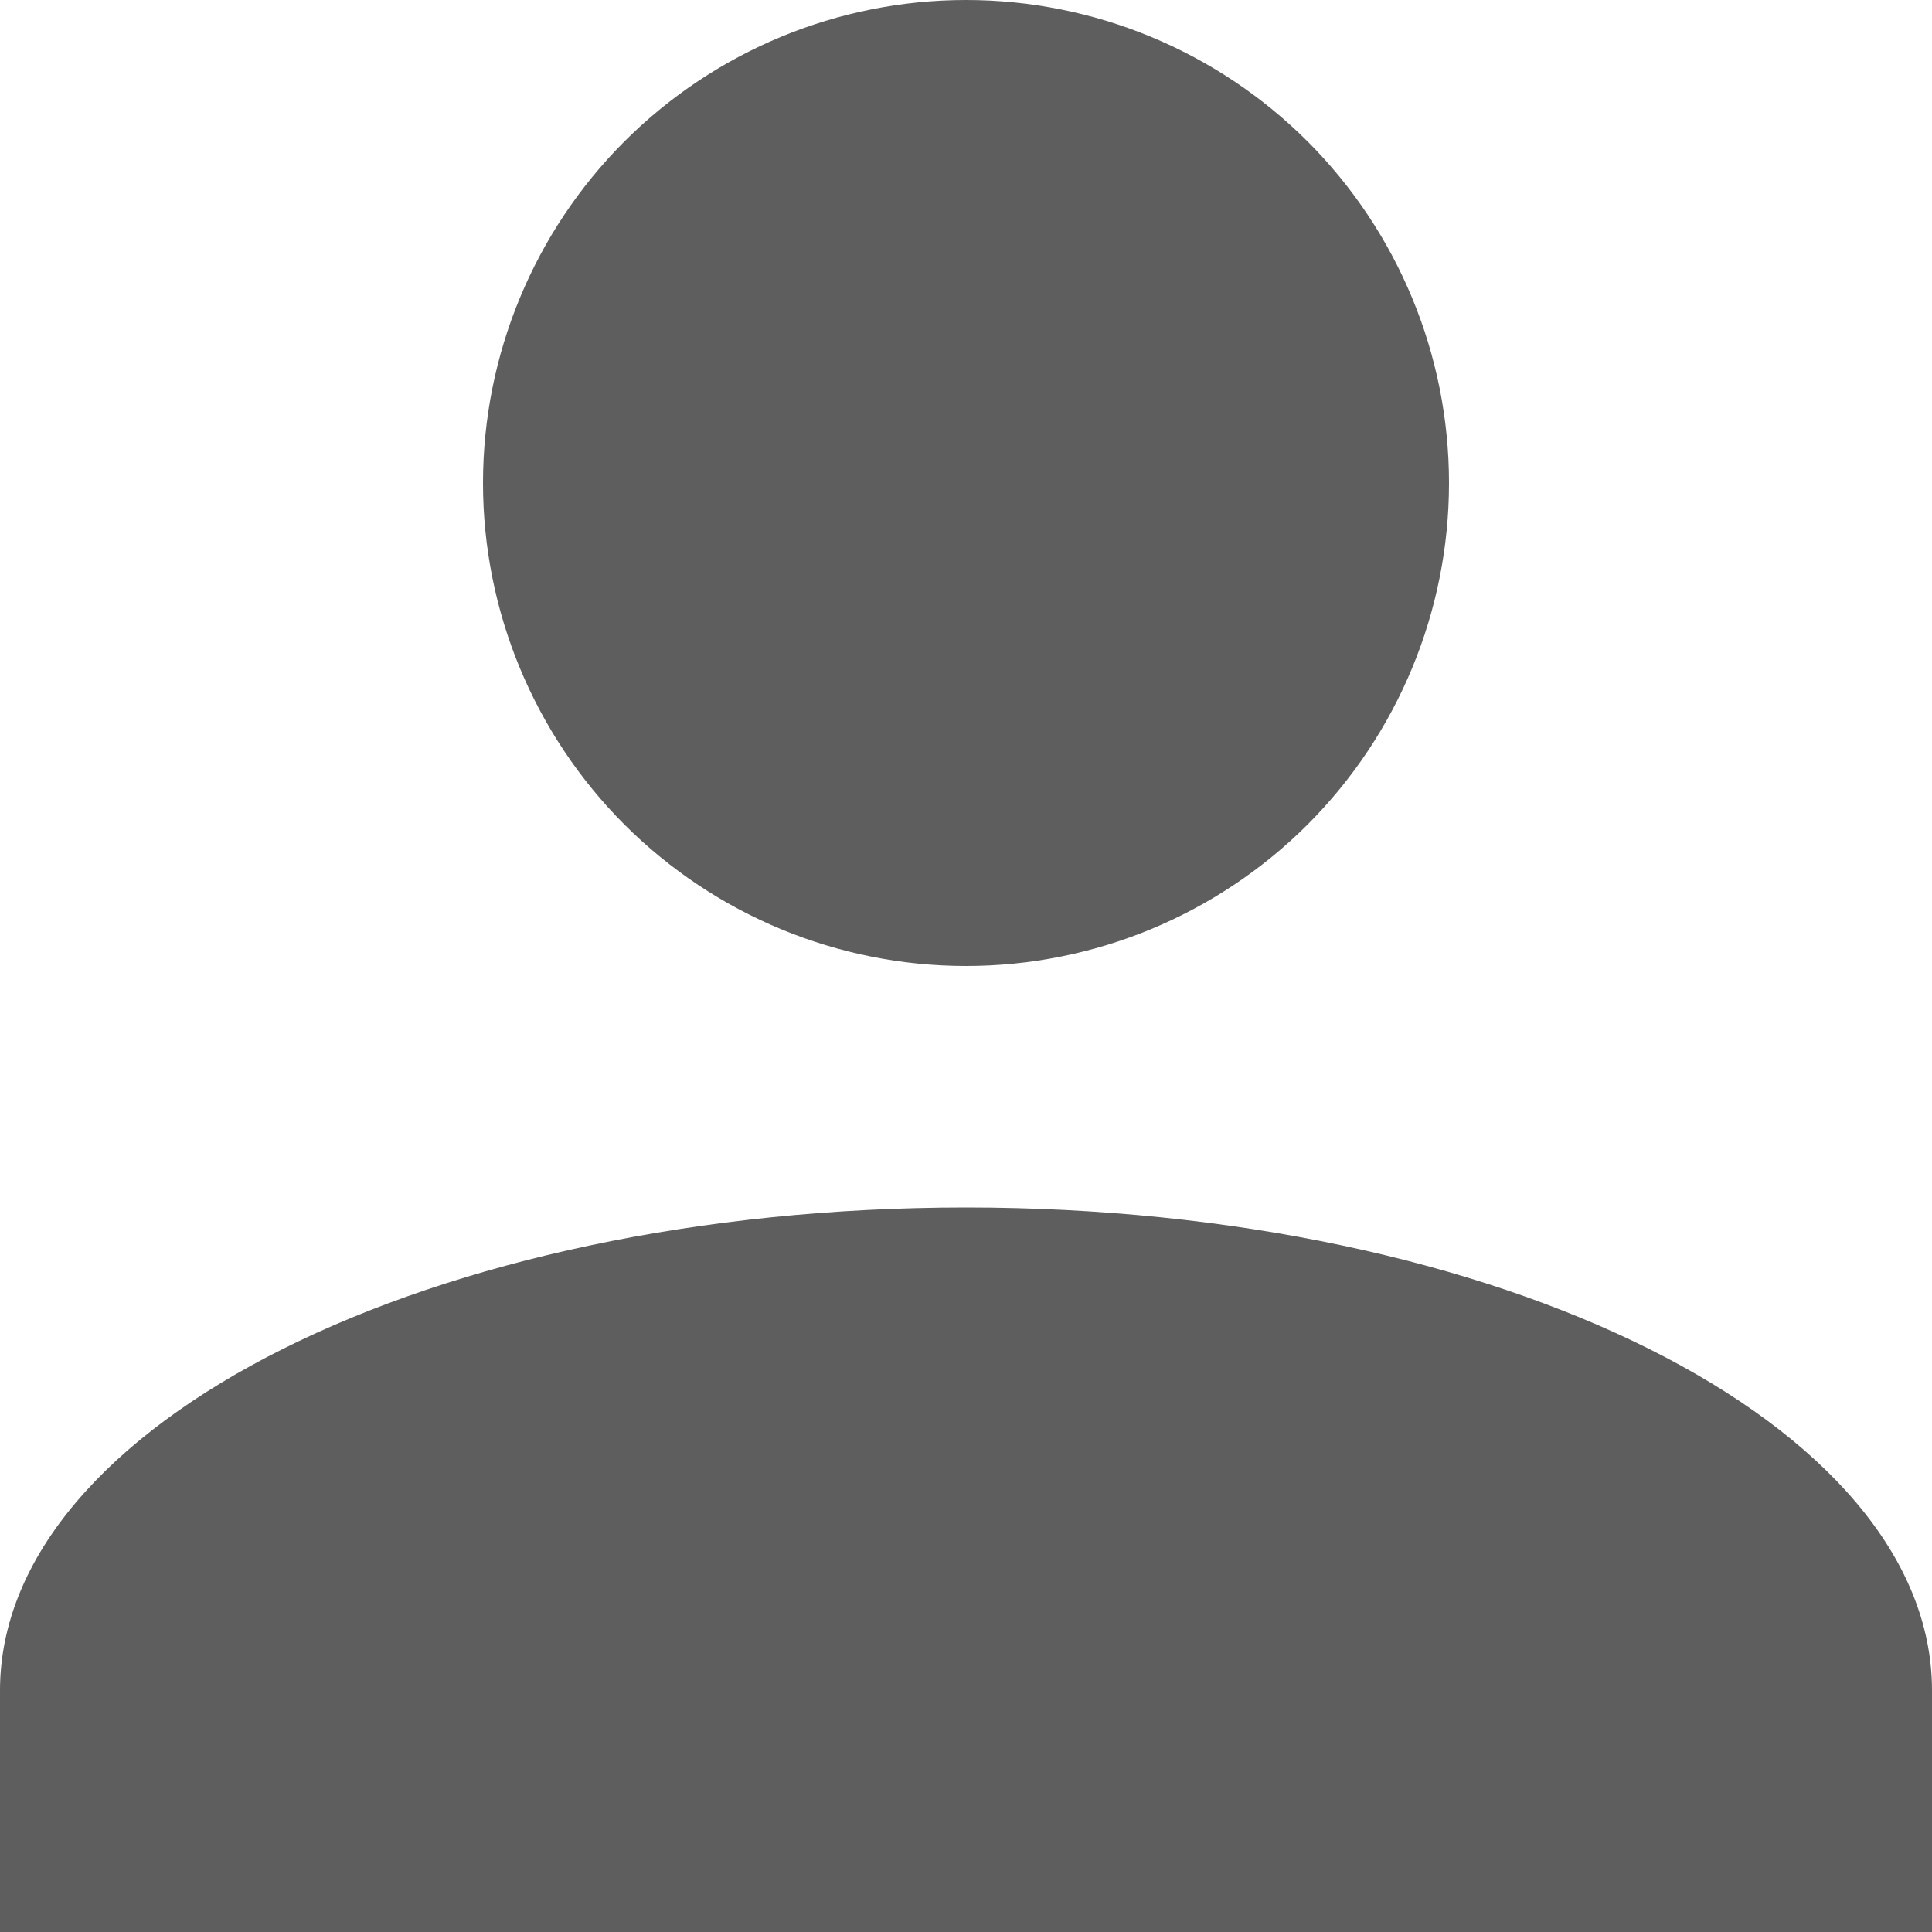
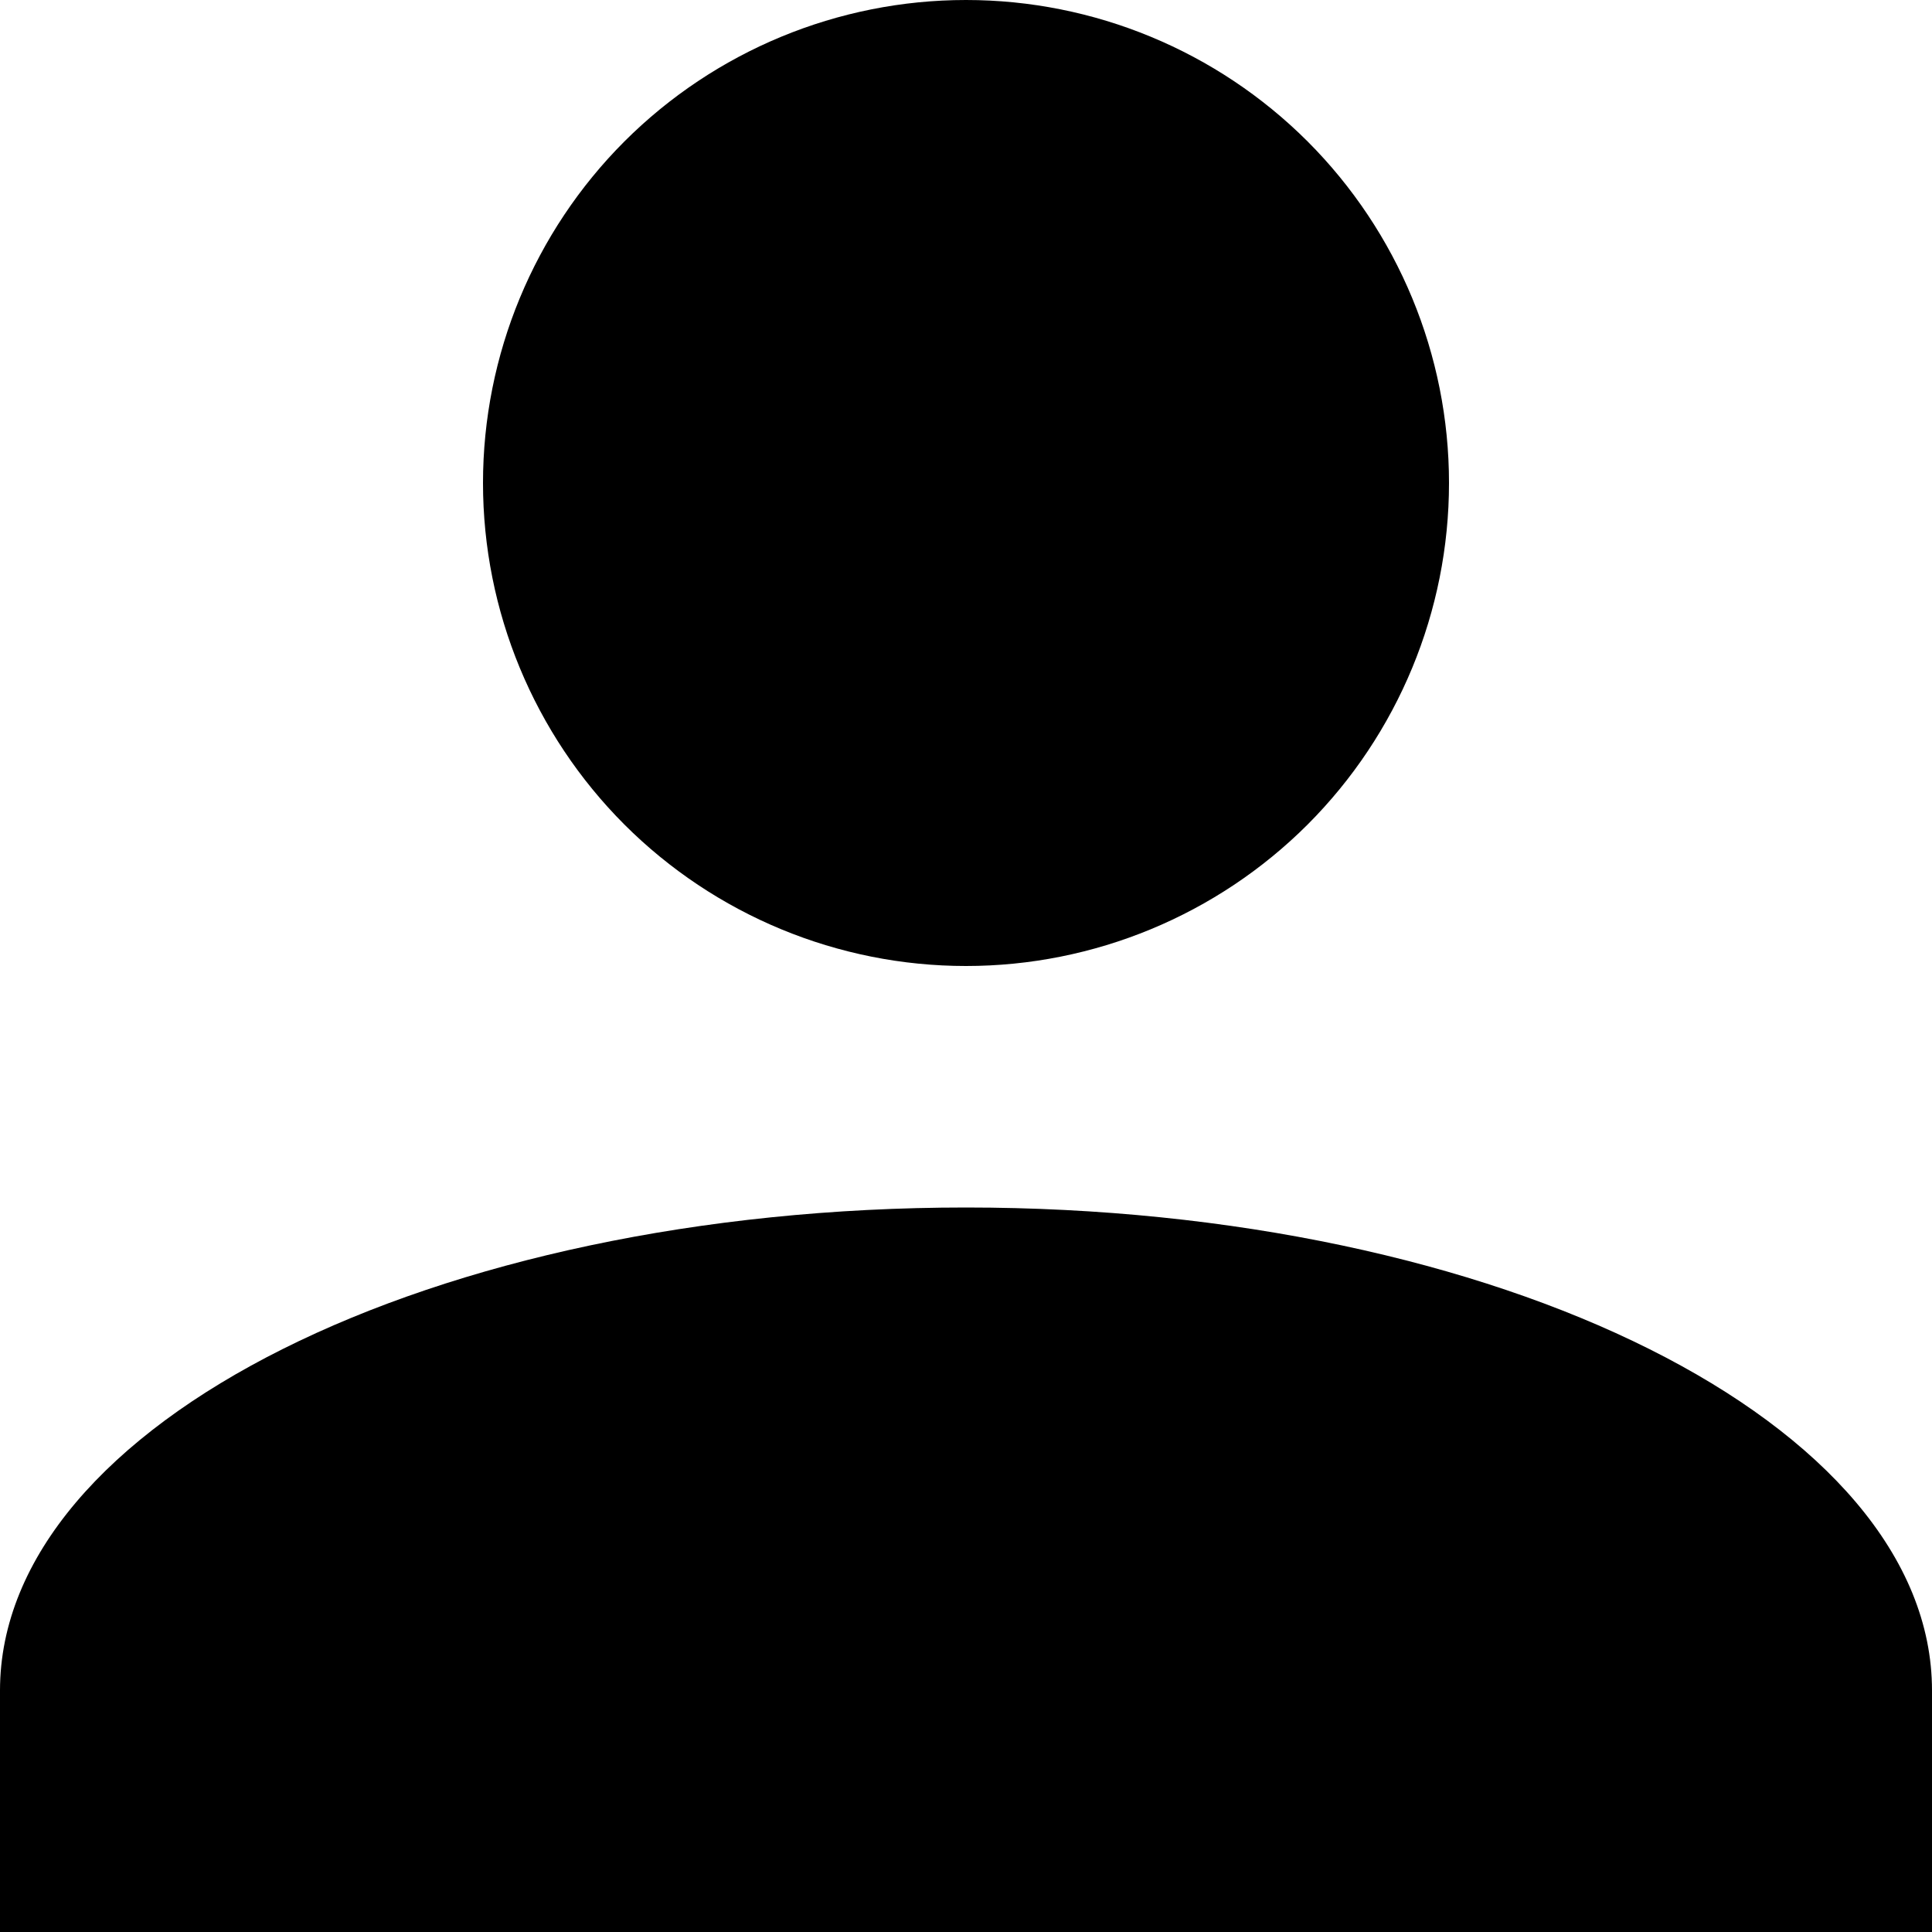
<svg xmlns="http://www.w3.org/2000/svg" width="20" height="20" viewBox="0 0 20 20" fill="none">
-   <path d="M10 0C11.326 0 12.598 0.527 13.536 1.464C14.473 2.402 15 3.674 15 5C15 6.326 14.473 7.598 13.536 8.536C12.598 9.473 11.326 10 10 10C8.674 10 7.402 9.473 6.464 8.536C5.527 7.598 5 6.326 5 5C5 3.674 5.527 2.402 6.464 1.464C7.402 0.527 8.674 0 10 0ZM10 12.5C15.525 12.5 20 14.738 20 17.5V20H0V17.5C0 14.738 4.475 12.5 10 12.5Z" fill="#5E5E5E" />
+   <path d="M10 0C11.326 0 12.598 0.527 13.536 1.464C14.473 2.402 15 3.674 15 5C15 6.326 14.473 7.598 13.536 8.536C12.598 9.473 11.326 10 10 10C8.674 10 7.402 9.473 6.464 8.536C5.527 7.598 5 6.326 5 5C5 3.674 5.527 2.402 6.464 1.464C7.402 0.527 8.674 0 10 0ZM10 12.5C15.525 12.5 20 14.738 20 17.5V20H0V17.5C0 14.738 4.475 12.5 10 12.5Z" fill="currentColor" />
</svg>
